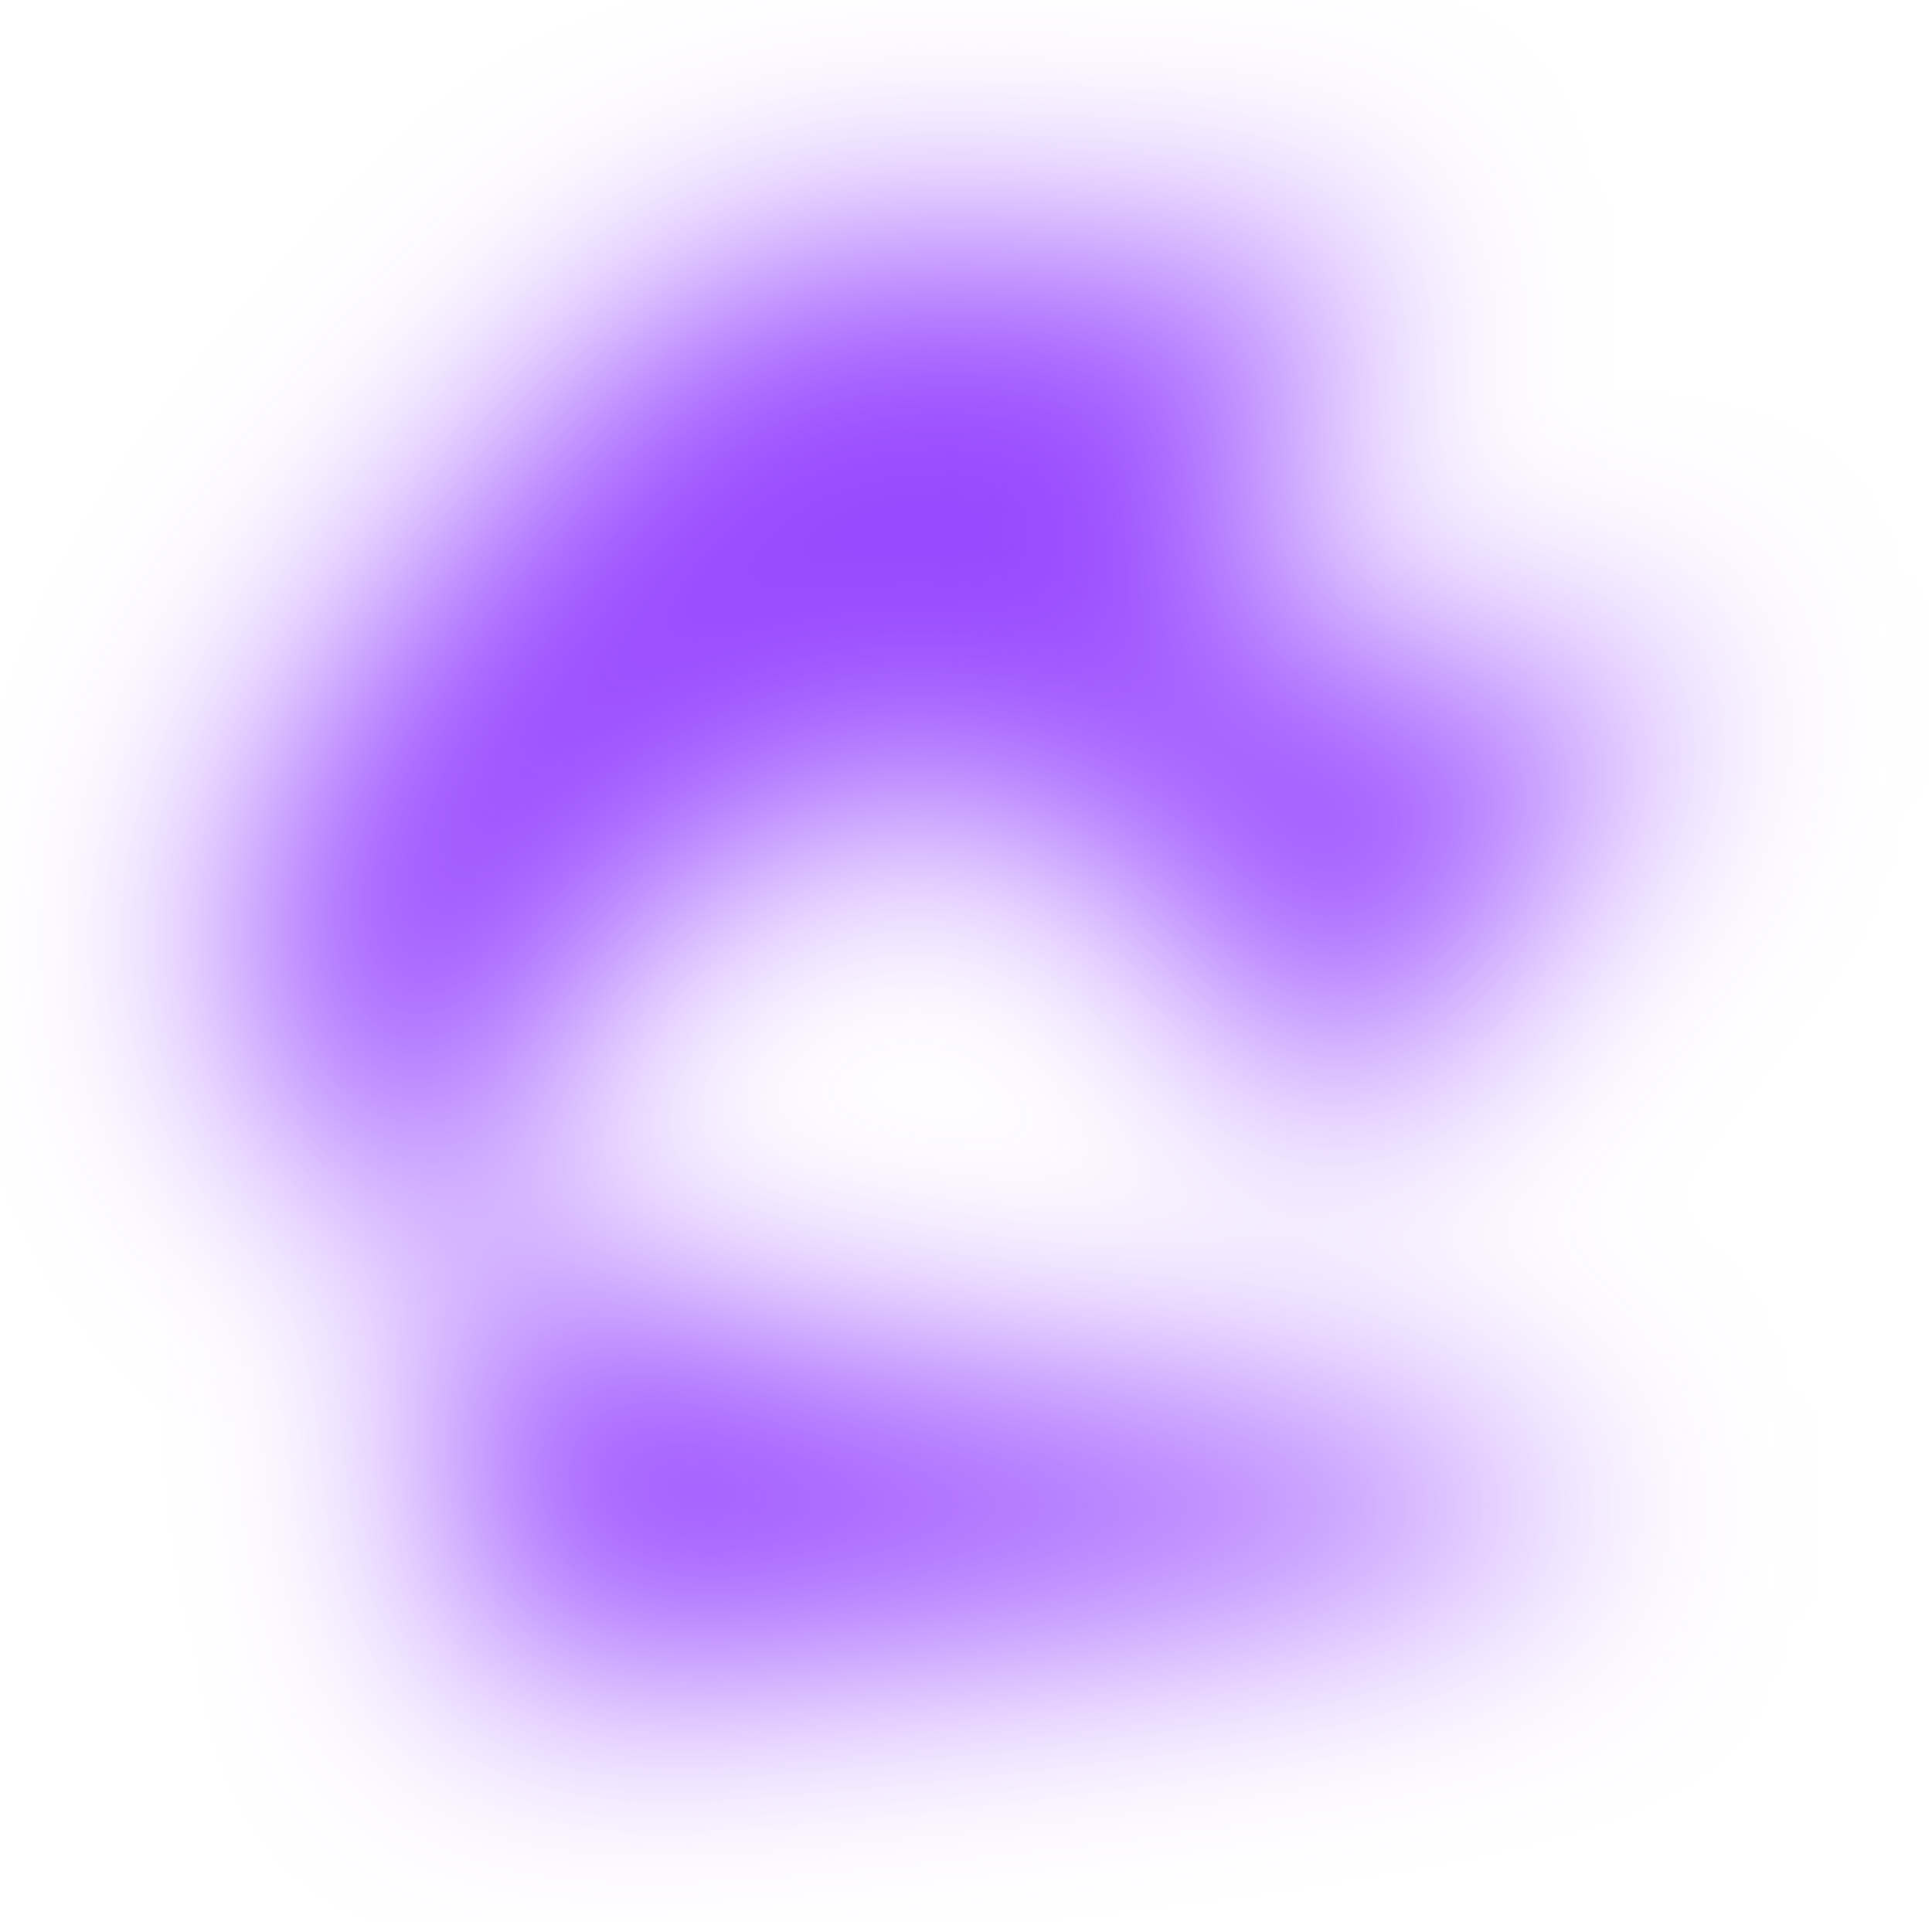
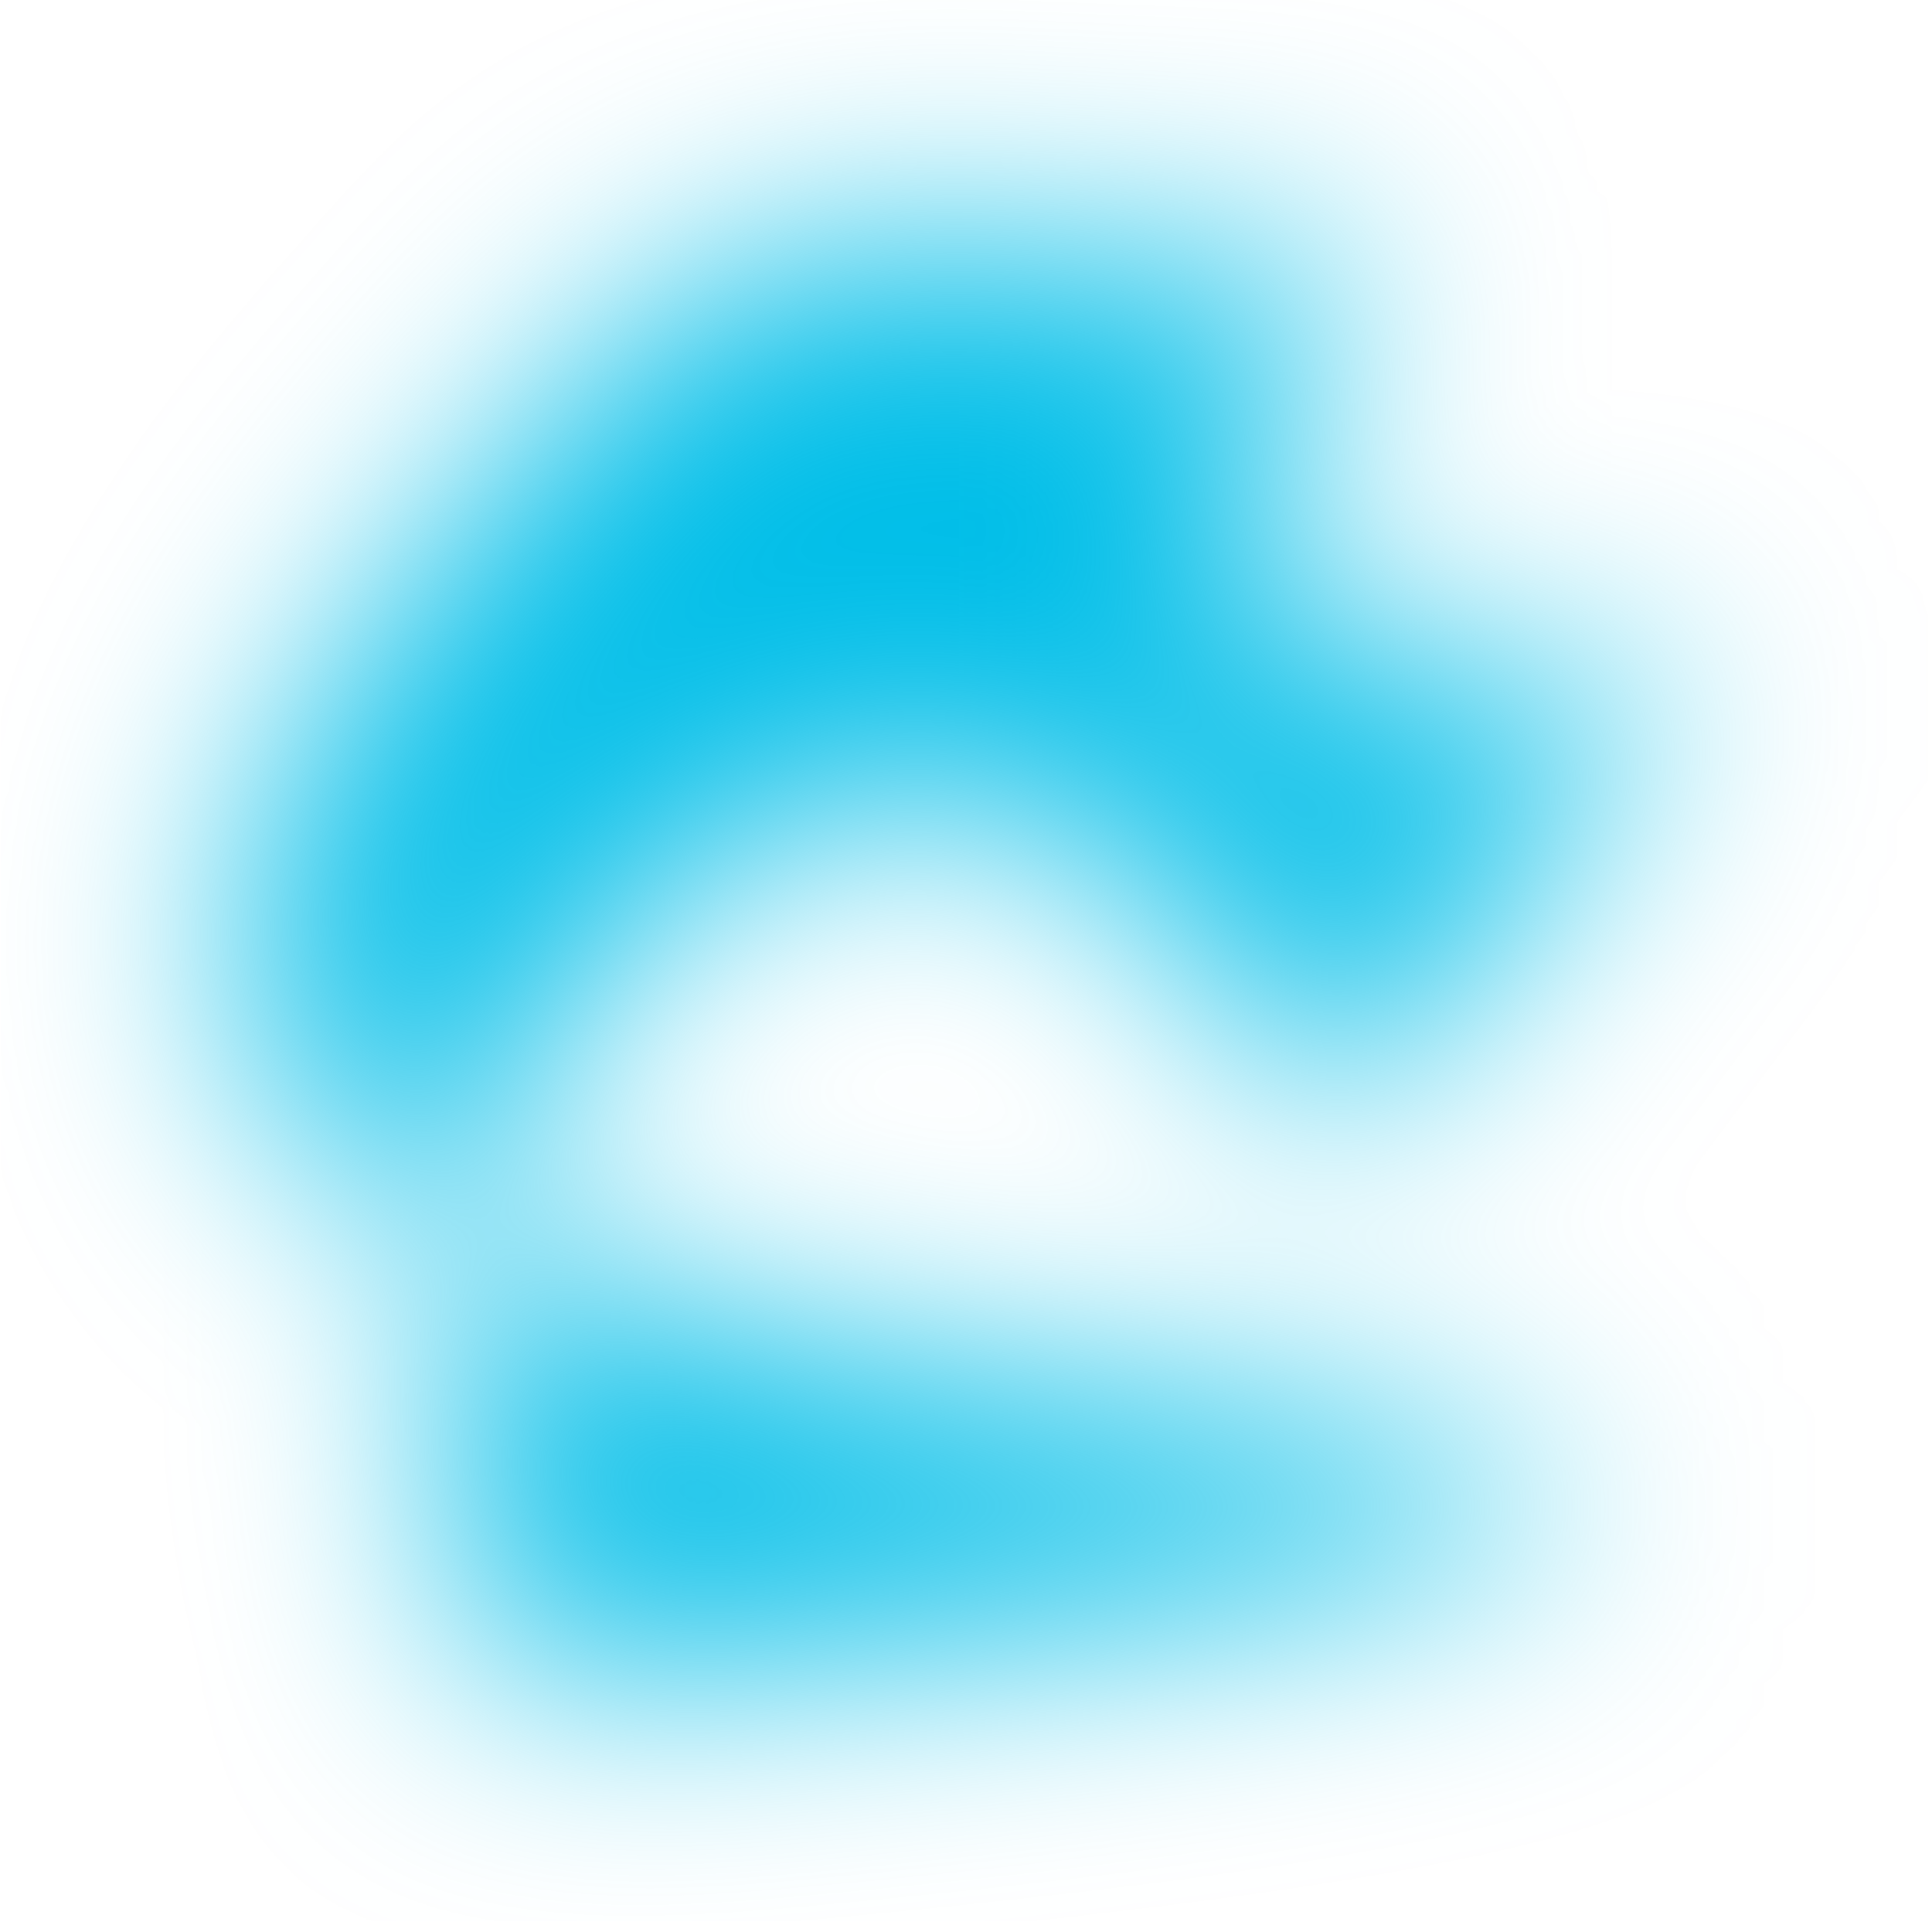
<svg xmlns="http://www.w3.org/2000/svg" width="740" height="736" viewBox="0 0 740 736" fill="none">
  <g filter="url(#filter0_f_97220_3815)">
-     <path d="M227.772 144.136C295.168 63.36 431.009 102.422 444.383 107.395C444.383 107.395 567.095 48.268 488.594 169.678C410.094 291.088 646.945 253.876 646.945 253.876L507.086 440.165C507.086 440.165 427.083 226.912 273.331 328.003C214.423 366.735 188.24 421.988 178.353 475.416C227.634 500.141 301.789 520.101 409.412 532.324C938.755 592.441 188.759 642.728 188.759 642.728C188.759 642.728 162.436 561.436 178.353 475.416C-14.751 378.533 174.079 208.489 227.772 144.136Z" fill="#9747FF" />
+     <path d="M227.772 144.136C295.168 63.36 431.009 102.422 444.383 107.395C444.383 107.395 567.095 48.268 488.594 169.678C410.094 291.088 646.945 253.876 646.945 253.876L507.086 440.165C507.086 440.165 427.083 226.912 273.331 328.003C214.423 366.735 188.24 421.988 178.353 475.416C227.634 500.141 301.789 520.101 409.412 532.324C938.755 592.441 188.759 642.728 188.759 642.728C188.759 642.728 162.436 561.436 178.353 475.416C-14.751 378.533 174.079 208.489 227.772 144.136Z" fill=" #00BEE8" />
  </g>
  <defs>
    <filter id="filter0_f_97220_3815" x="0.351" y="0" width="739.594" height="735.728" filterUnits="userSpaceOnUse" color-interpolation-filters="sRGB">
      <feFlood flood-opacity="0" result="BackgroundImageFix" />
      <feBlend mode="normal" in="SourceGraphic" in2="BackgroundImageFix" result="shape" />
      <feGaussianBlur stdDeviation="46.5" result="effect1_foregroundBlur_97220_3815" />
    </filter>
  </defs>
</svg>
